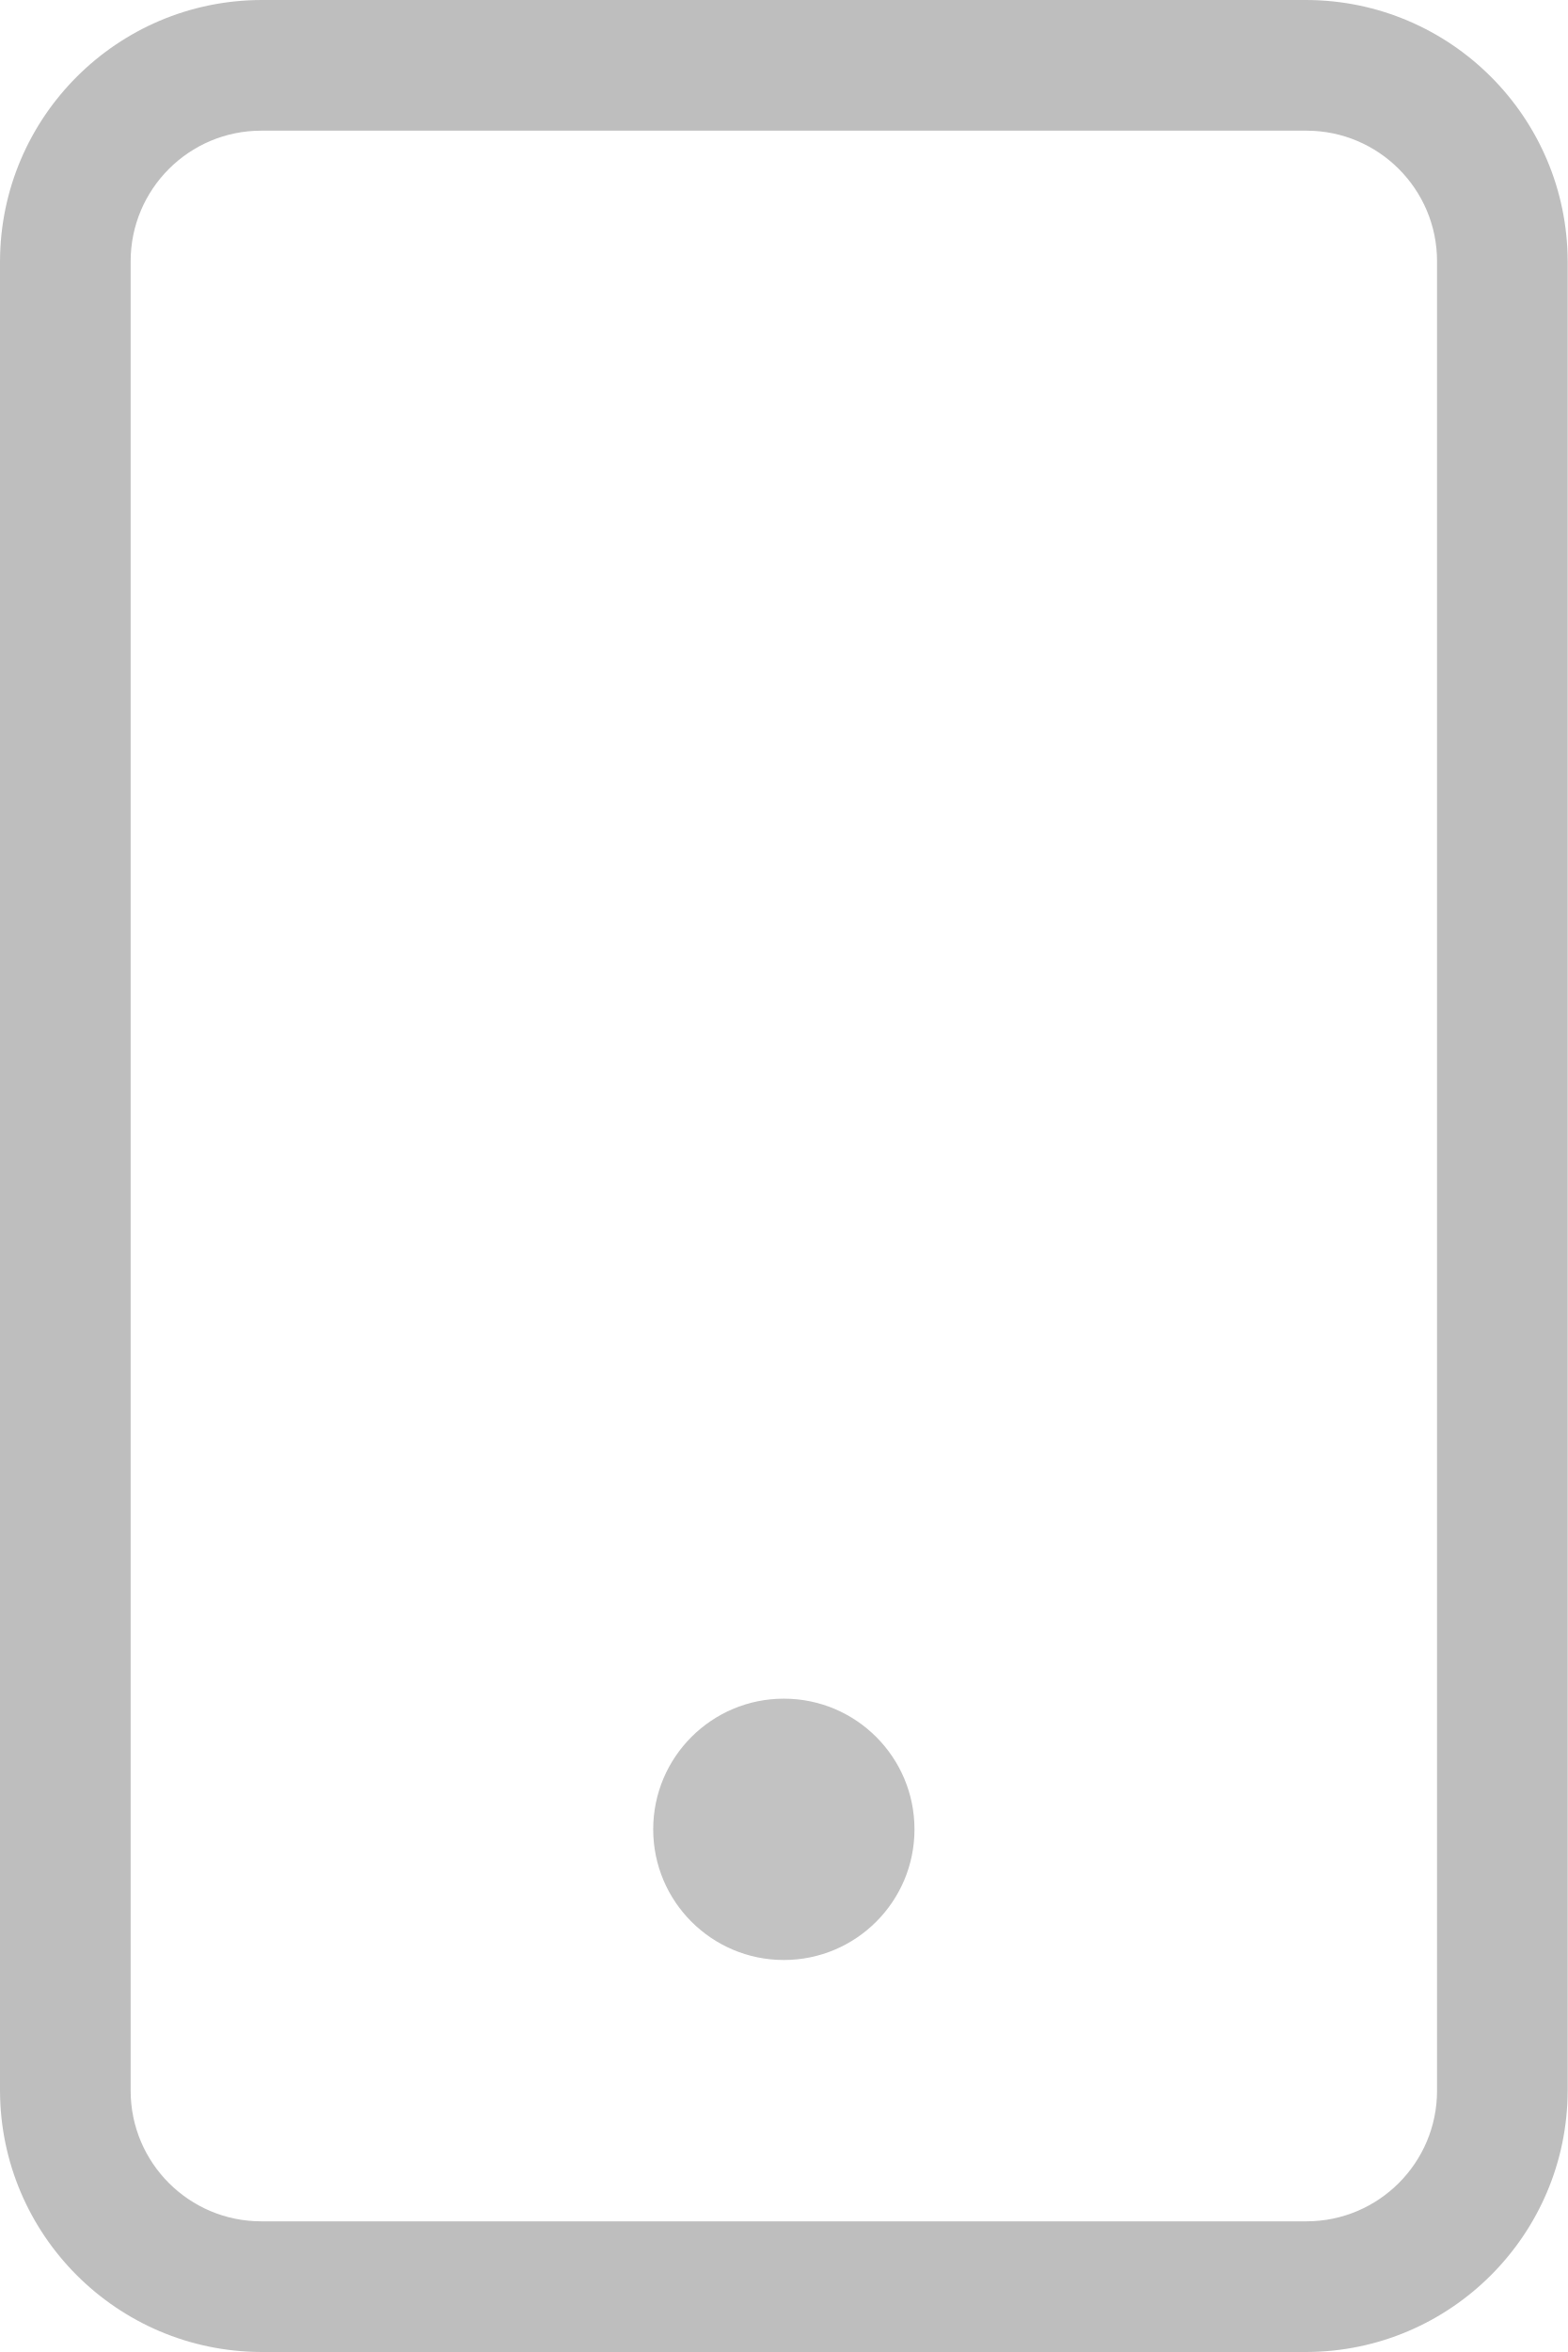
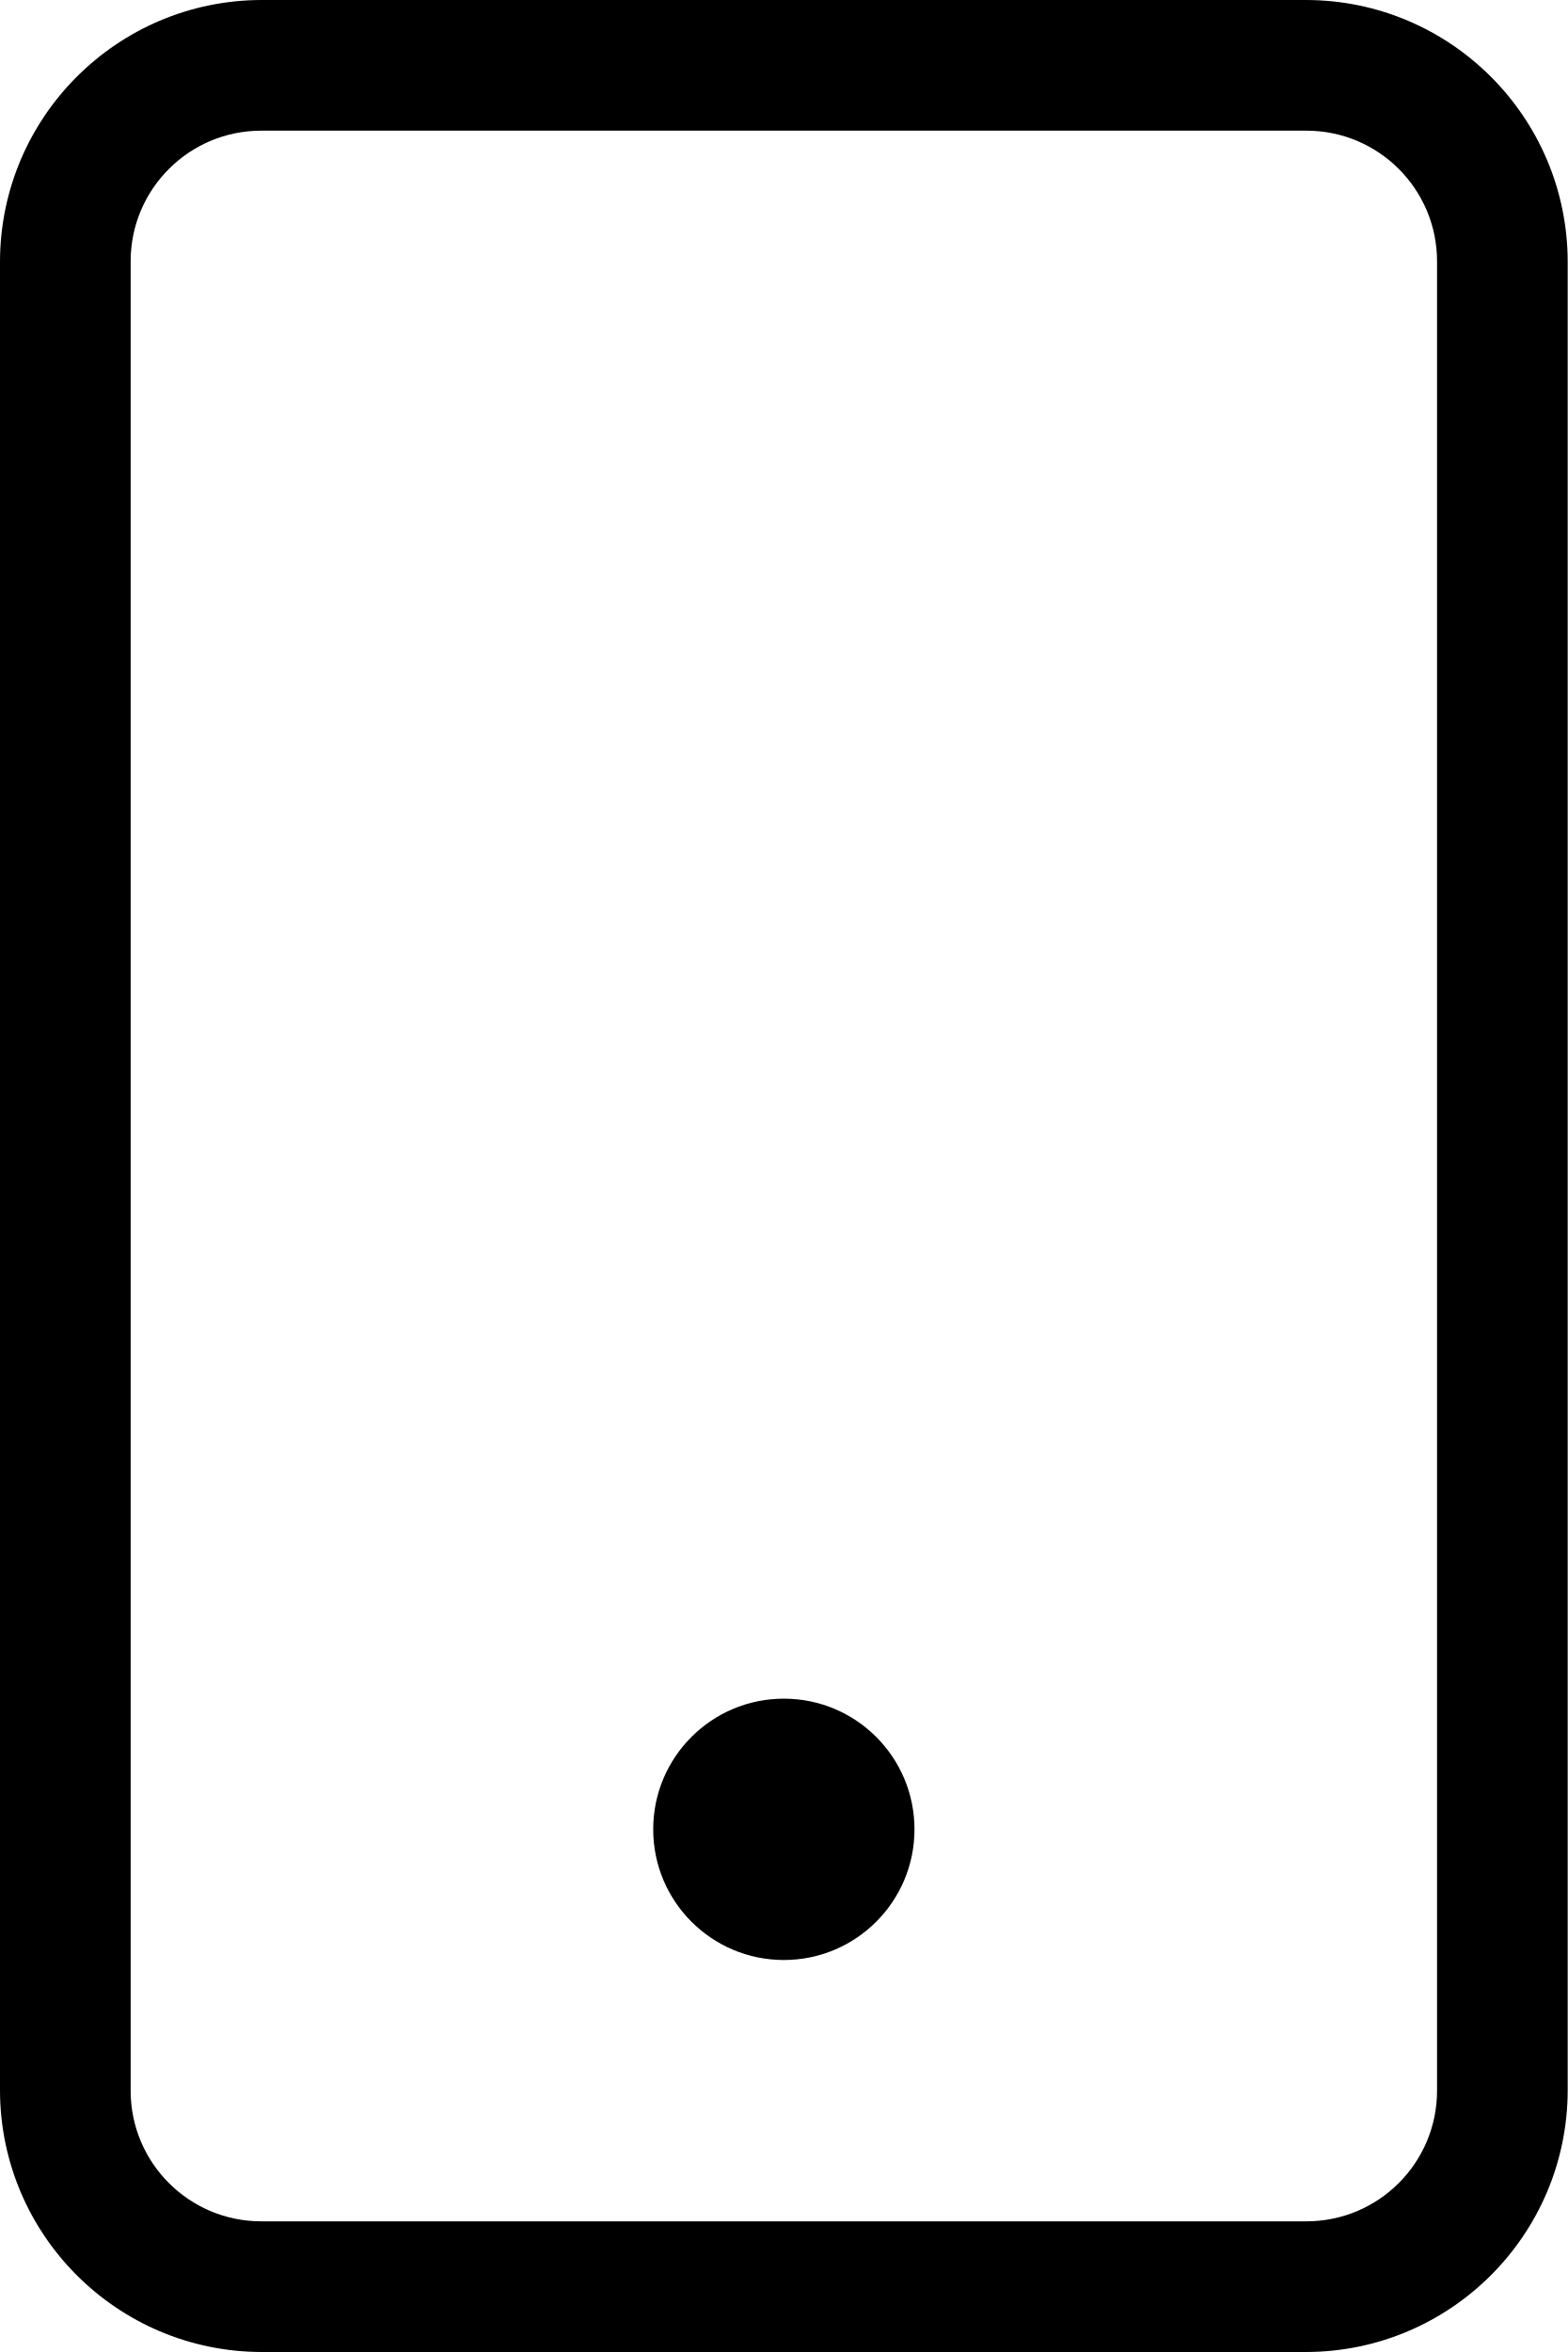
<svg xmlns="http://www.w3.org/2000/svg" id="07133028-fa6c-40e2-9e56-f448538ceafe" data-name="all icons" width="12" height="18" viewBox="0 0 12 18">
-   <g style="opacity: 0.3">
-     <path d="M10,1a1,1,0,0,1,1,1V16a1,1,0,0,1-1,1H2a1,1,0,0,1-1-1V2A1,1,0,0,1,2,1h8m0-1H2A2.006,2.006,0,0,0,0,2V16a2.006,2.006,0,0,0,2,2h8a2.006,2.006,0,0,0,2-2V2a2.006,2.006,0,0,0-2-2Z" style="fill: #262626" />
-   </g>
-   <g style="opacity: 0.3">
-     <path d="M6,13a1,1,0,1,0,1,1,1,1,0,0,0-1-1Z" style="fill: #333" />
-   </g>
+   <path d="M10,1a1,1,0,0,1,1,1V16a1,1,0,0,1-1,1H2a1,1,0,0,1-1-1V2A1,1,0,0,1,2,1h8m0-1H2A2.006,2.006,0,0,0,0,2V16a2.006,2.006,0,0,0,2,2h8a2.006,2.006,0,0,0,2-2V2a2.006,2.006,0,0,0-2-2Z" fill="currentColor" />
+   <path d="M6,13a1,1,0,1,0,1,1,1,1,0,0,0-1-1Z" fill="currentColor" />
</svg>
